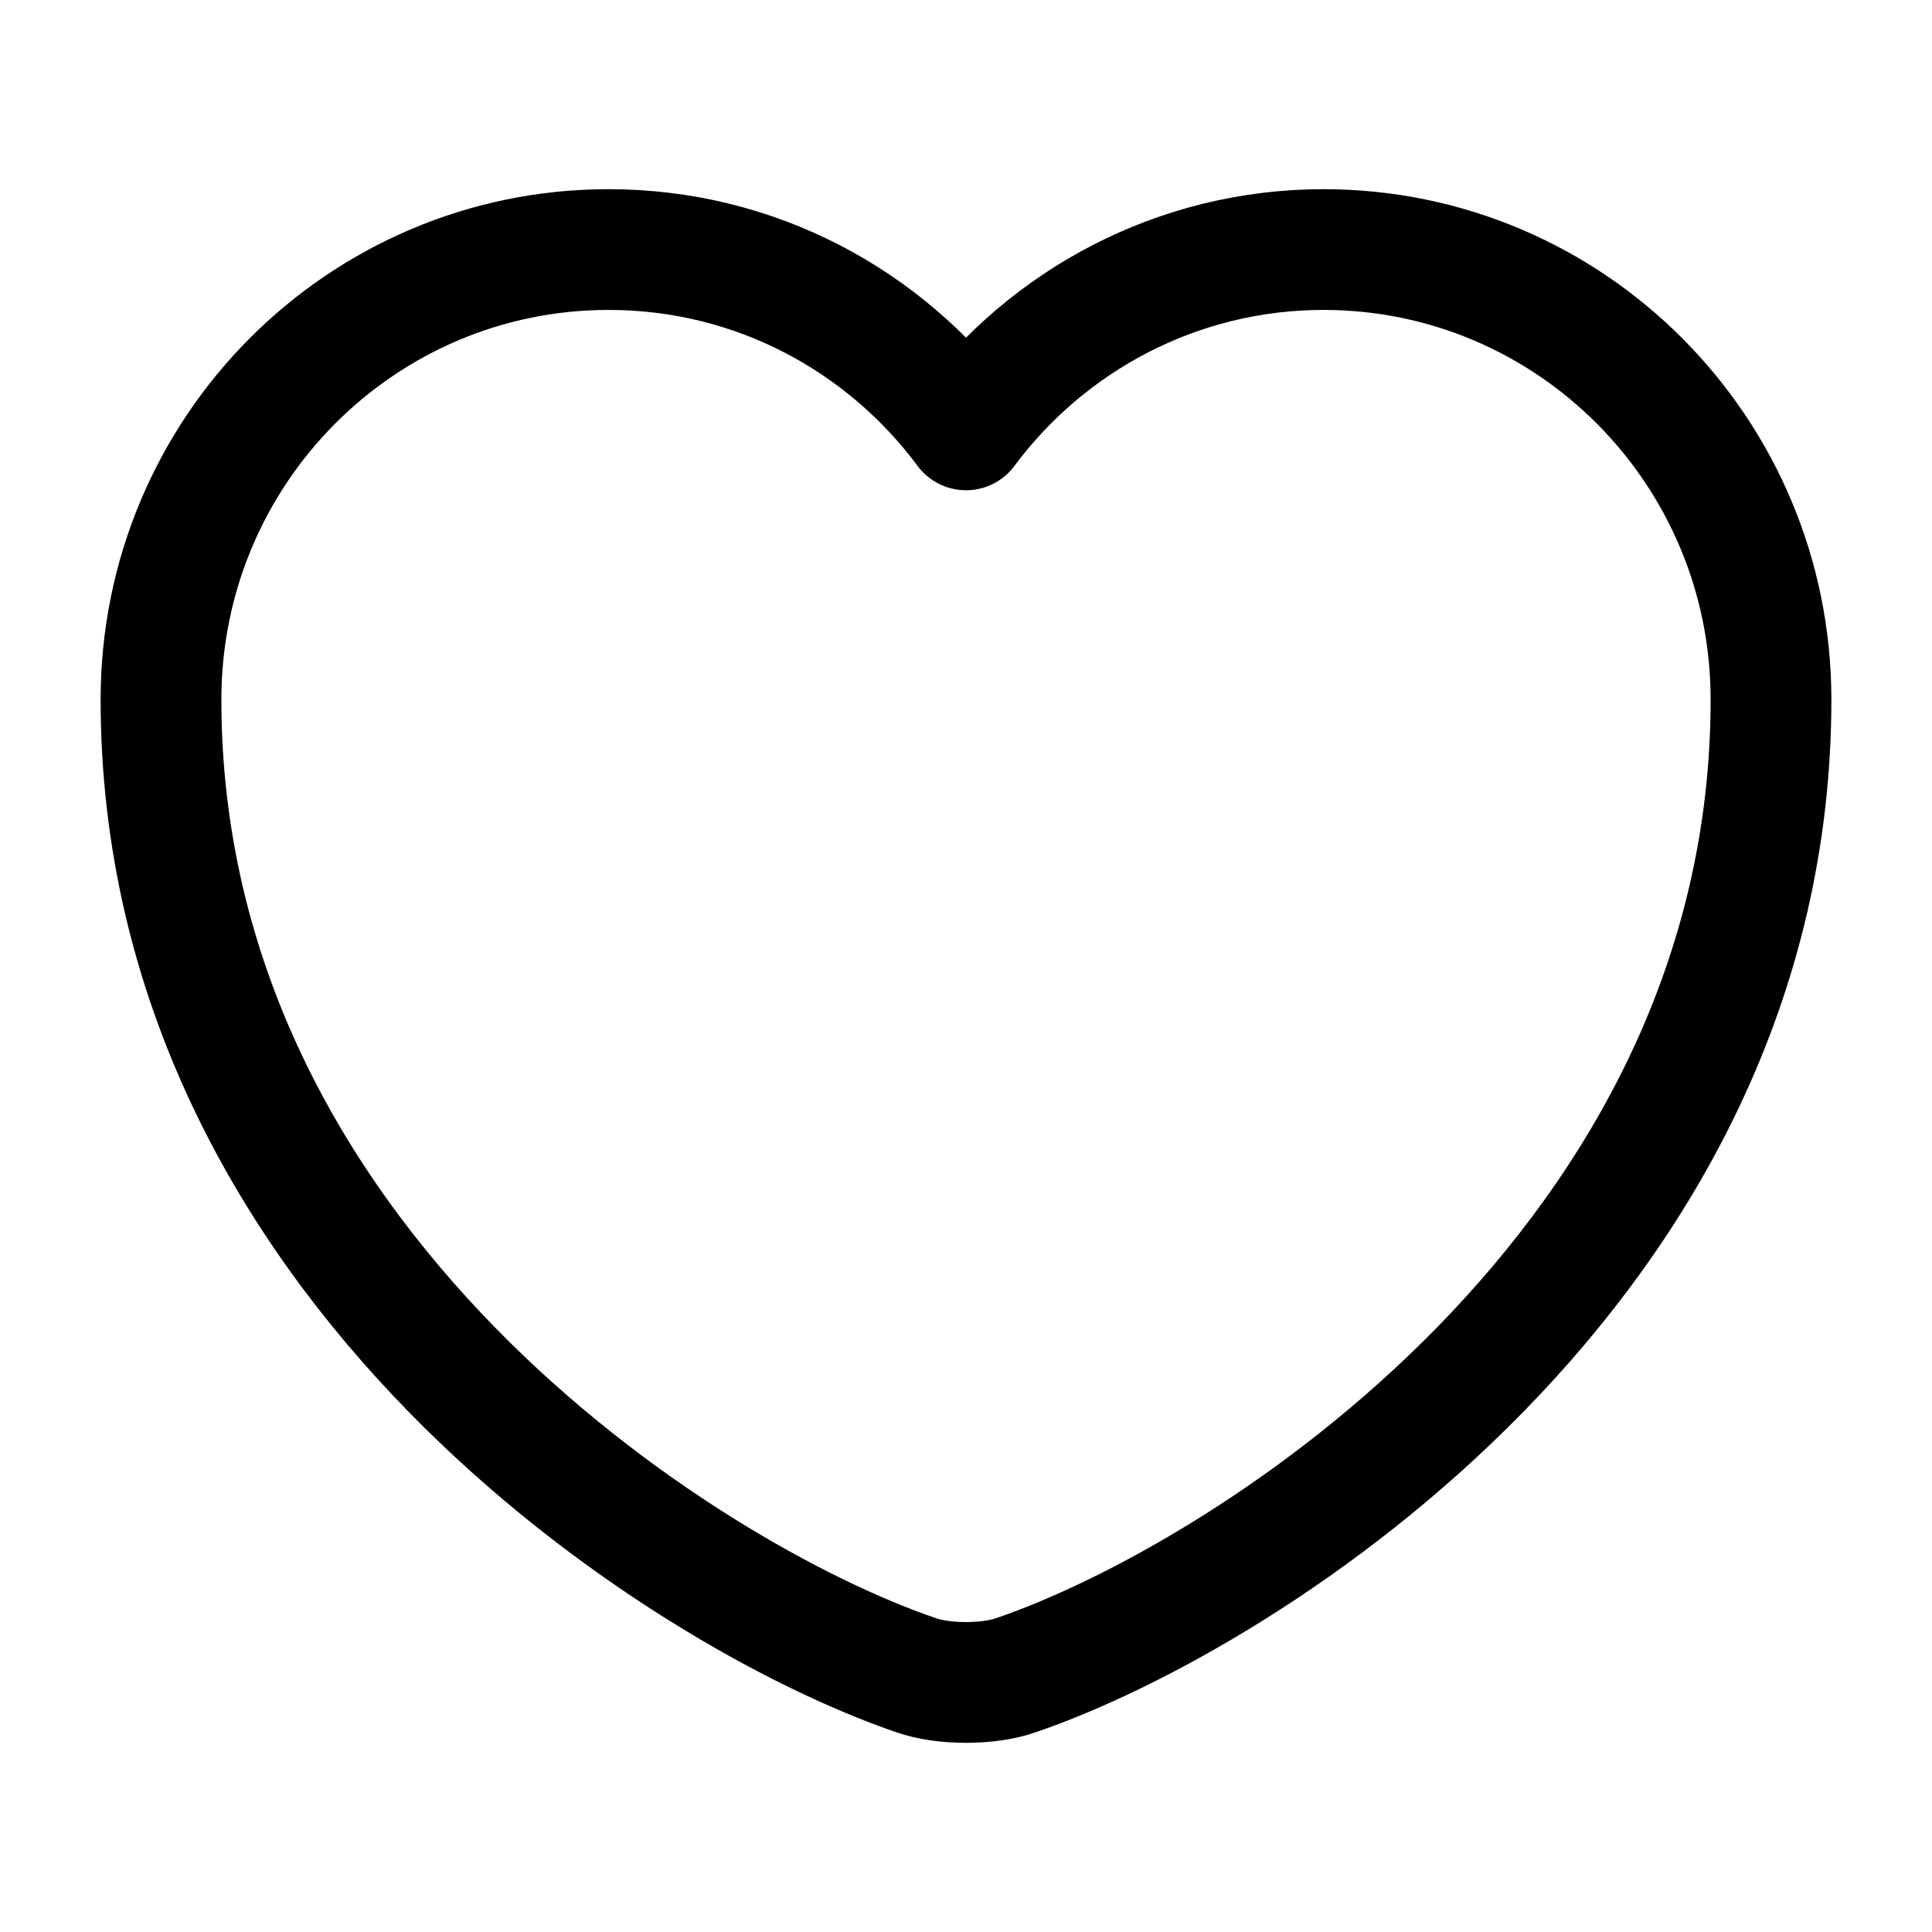
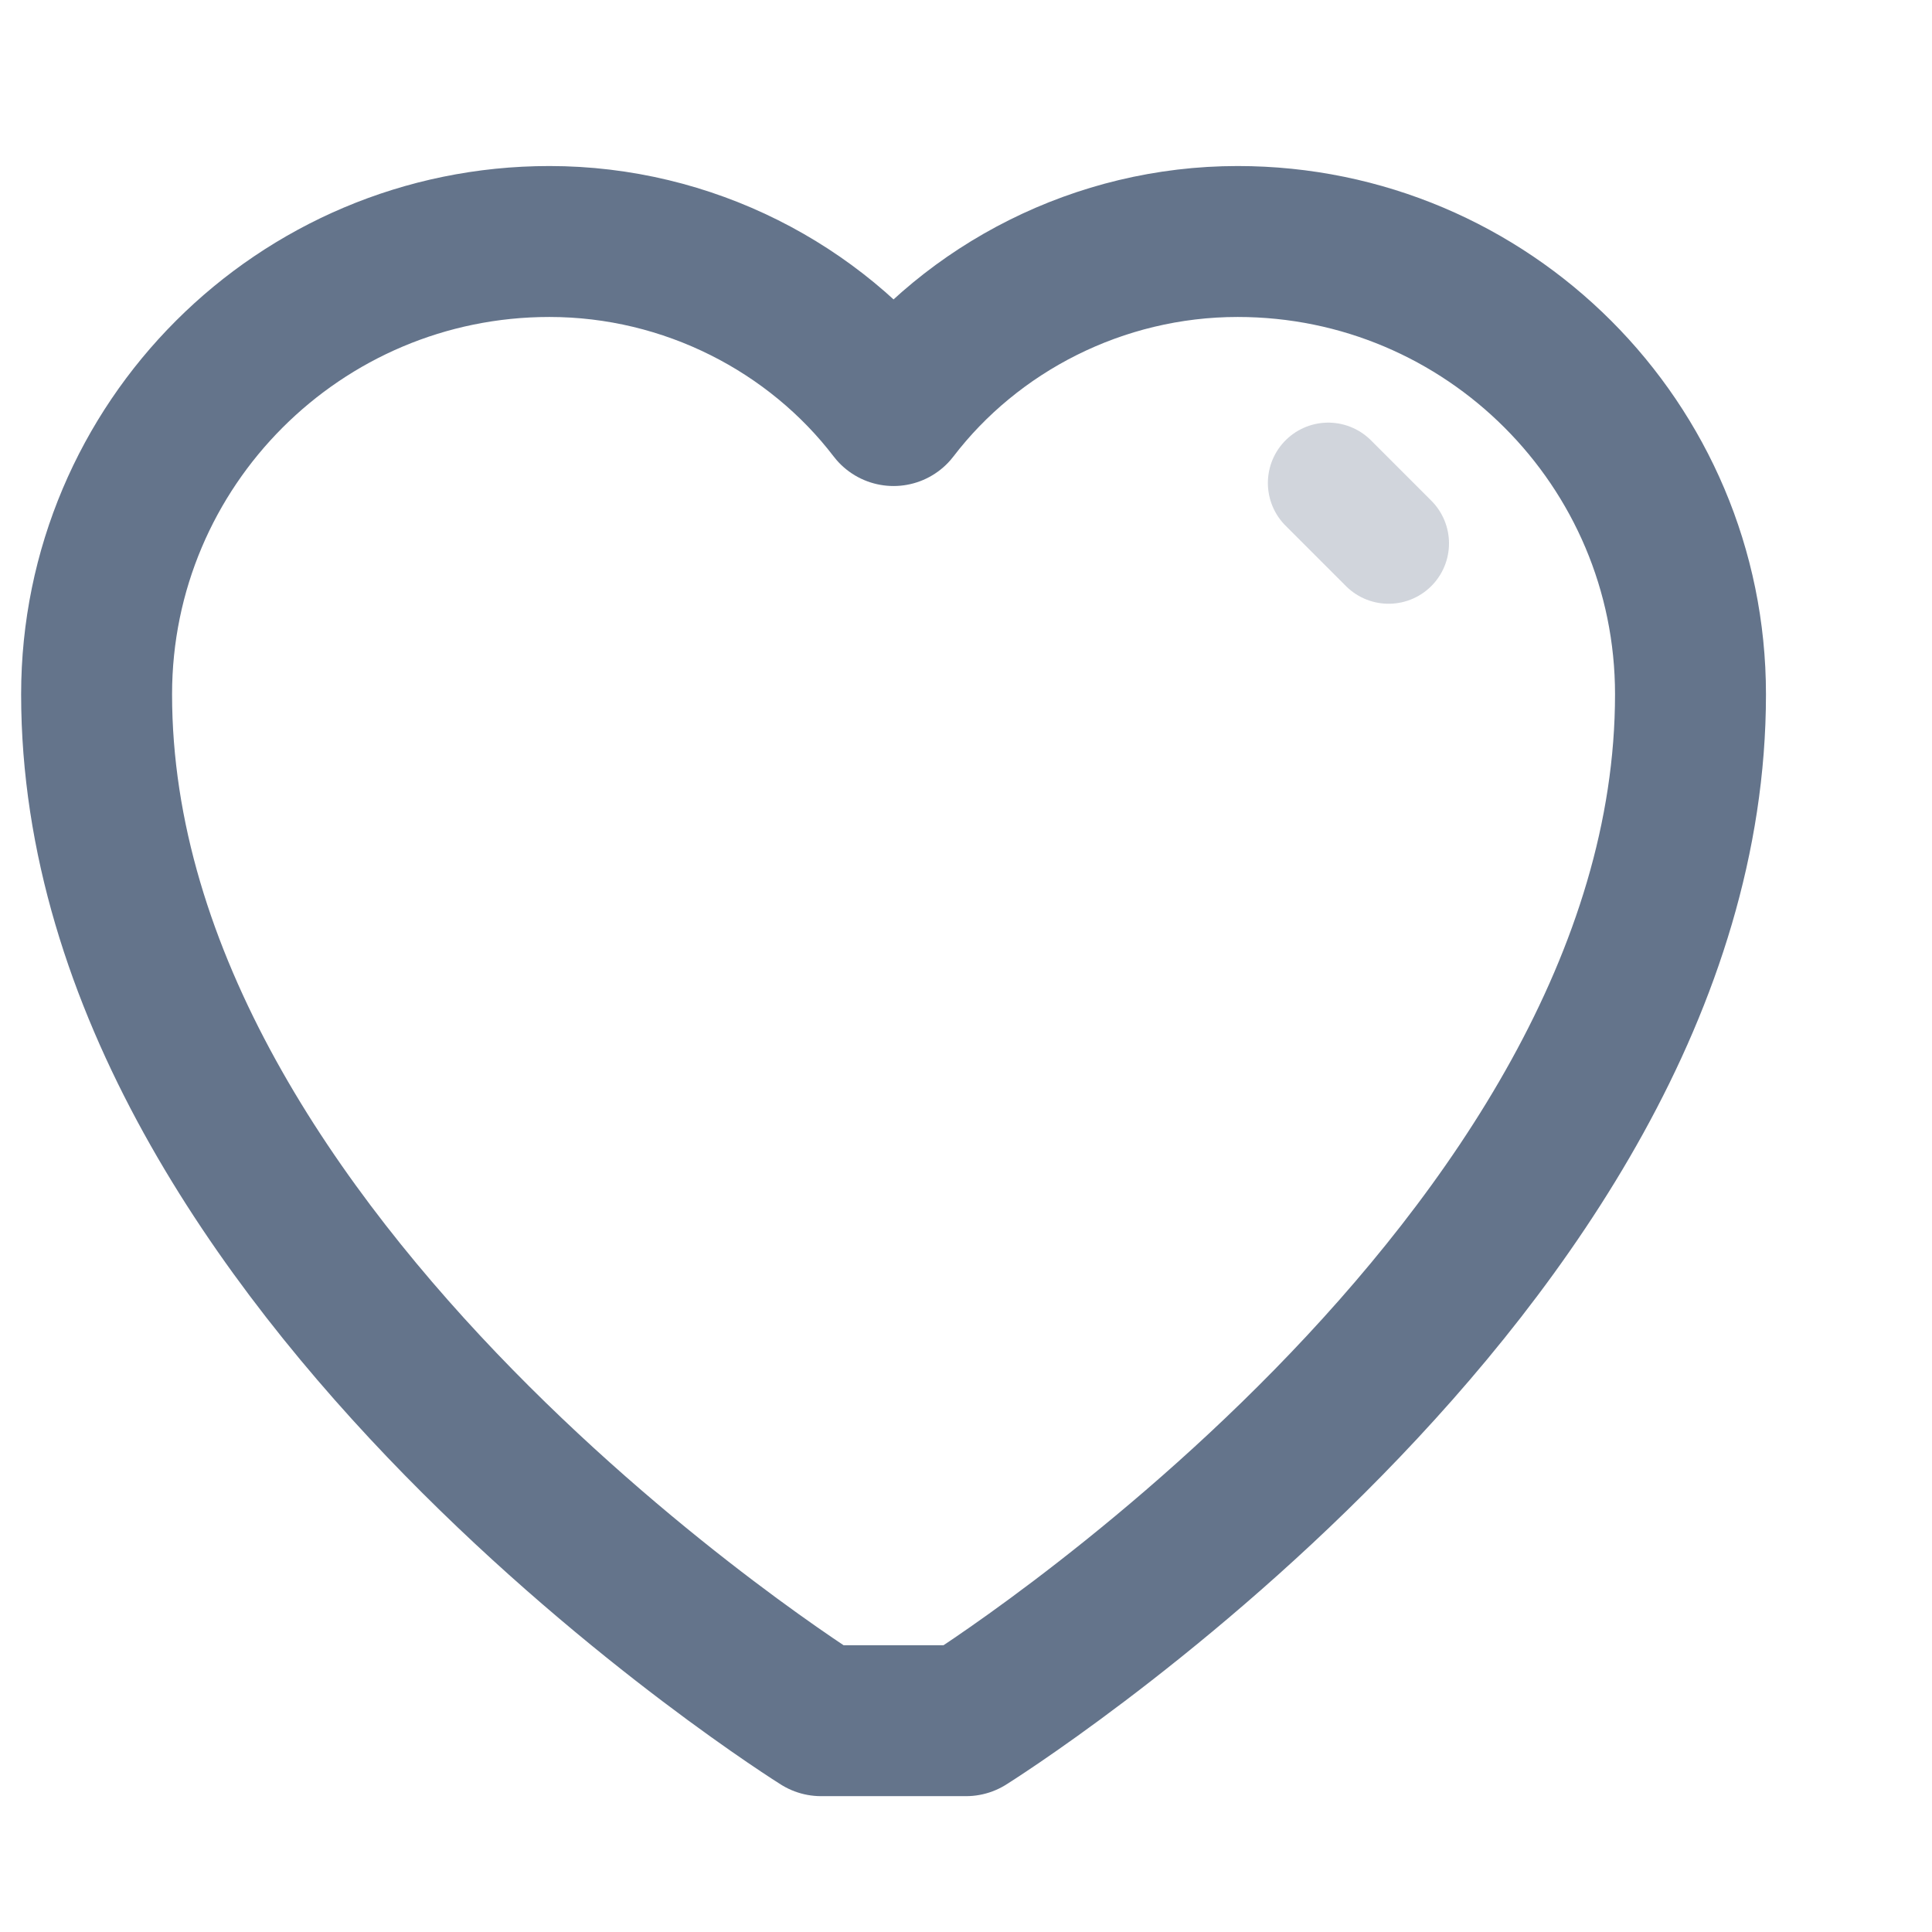
- <svg xmlns="http://www.w3.org/2000/svg" width="24" height="24" viewBox="0 0 24 24" fill="none">
-   <path d="M12.62 20.81C12.28 20.93 11.72 20.93 11.38 20.81C8.48 19.82 2 15.69 2 8.69C2 5.6 4.49 3.1 7.56 3.1C9.38 3.1 10.99 3.98 12 5.34C13.01 3.98 14.63 3.1 16.44 3.1C19.51 3.1 22 5.6 22 8.69C22 15.69 15.52 19.82 12.62 20.81Z" stroke="currentColor" stroke-width="1.5" stroke-linecap="round" stroke-linejoin="round" />
+ <svg xmlns="http://www.w3.org/2000/svg" width="32" height="32" viewBox="0 0 32 32" fill="none">
+   <path d="M16 28.5C16 28.5 4 21 4 11.5C4 7.36 7.36 4 11.5 4C13.8 4 15.9 5.1 17.2 6.8C17.2 6.8 16 8 16 8C16 8 14.8 6.8 14.8 6.8C13.5 5.1 11.4 4 9.1 4C4.96 4 1.6 7.36 1.6 11.5C1.6 21 13.6 28.5 13.6 28.5L16 28.5Z" fill="none" />
+   <path d="M16 28.5C16 28.5 28 21 28 11.5C28 7.36 24.64 4 20.5 4C18.2 4 16.1 5.1 14.8 6.8C13.5 5.1 11.4 4 9.1 4C4.96 4 1.6 7.36 1.6 11.5C1.6 21 13.6 28.5 13.6 28.5H16Z" stroke="#64748B" stroke-width="2.5" stroke-linecap="round" stroke-linejoin="round" />
+   <path d="M22 8L23 9" stroke="#64748B" stroke-width="2" stroke-linecap="round" stroke-opacity="0.3" />
</svg>
